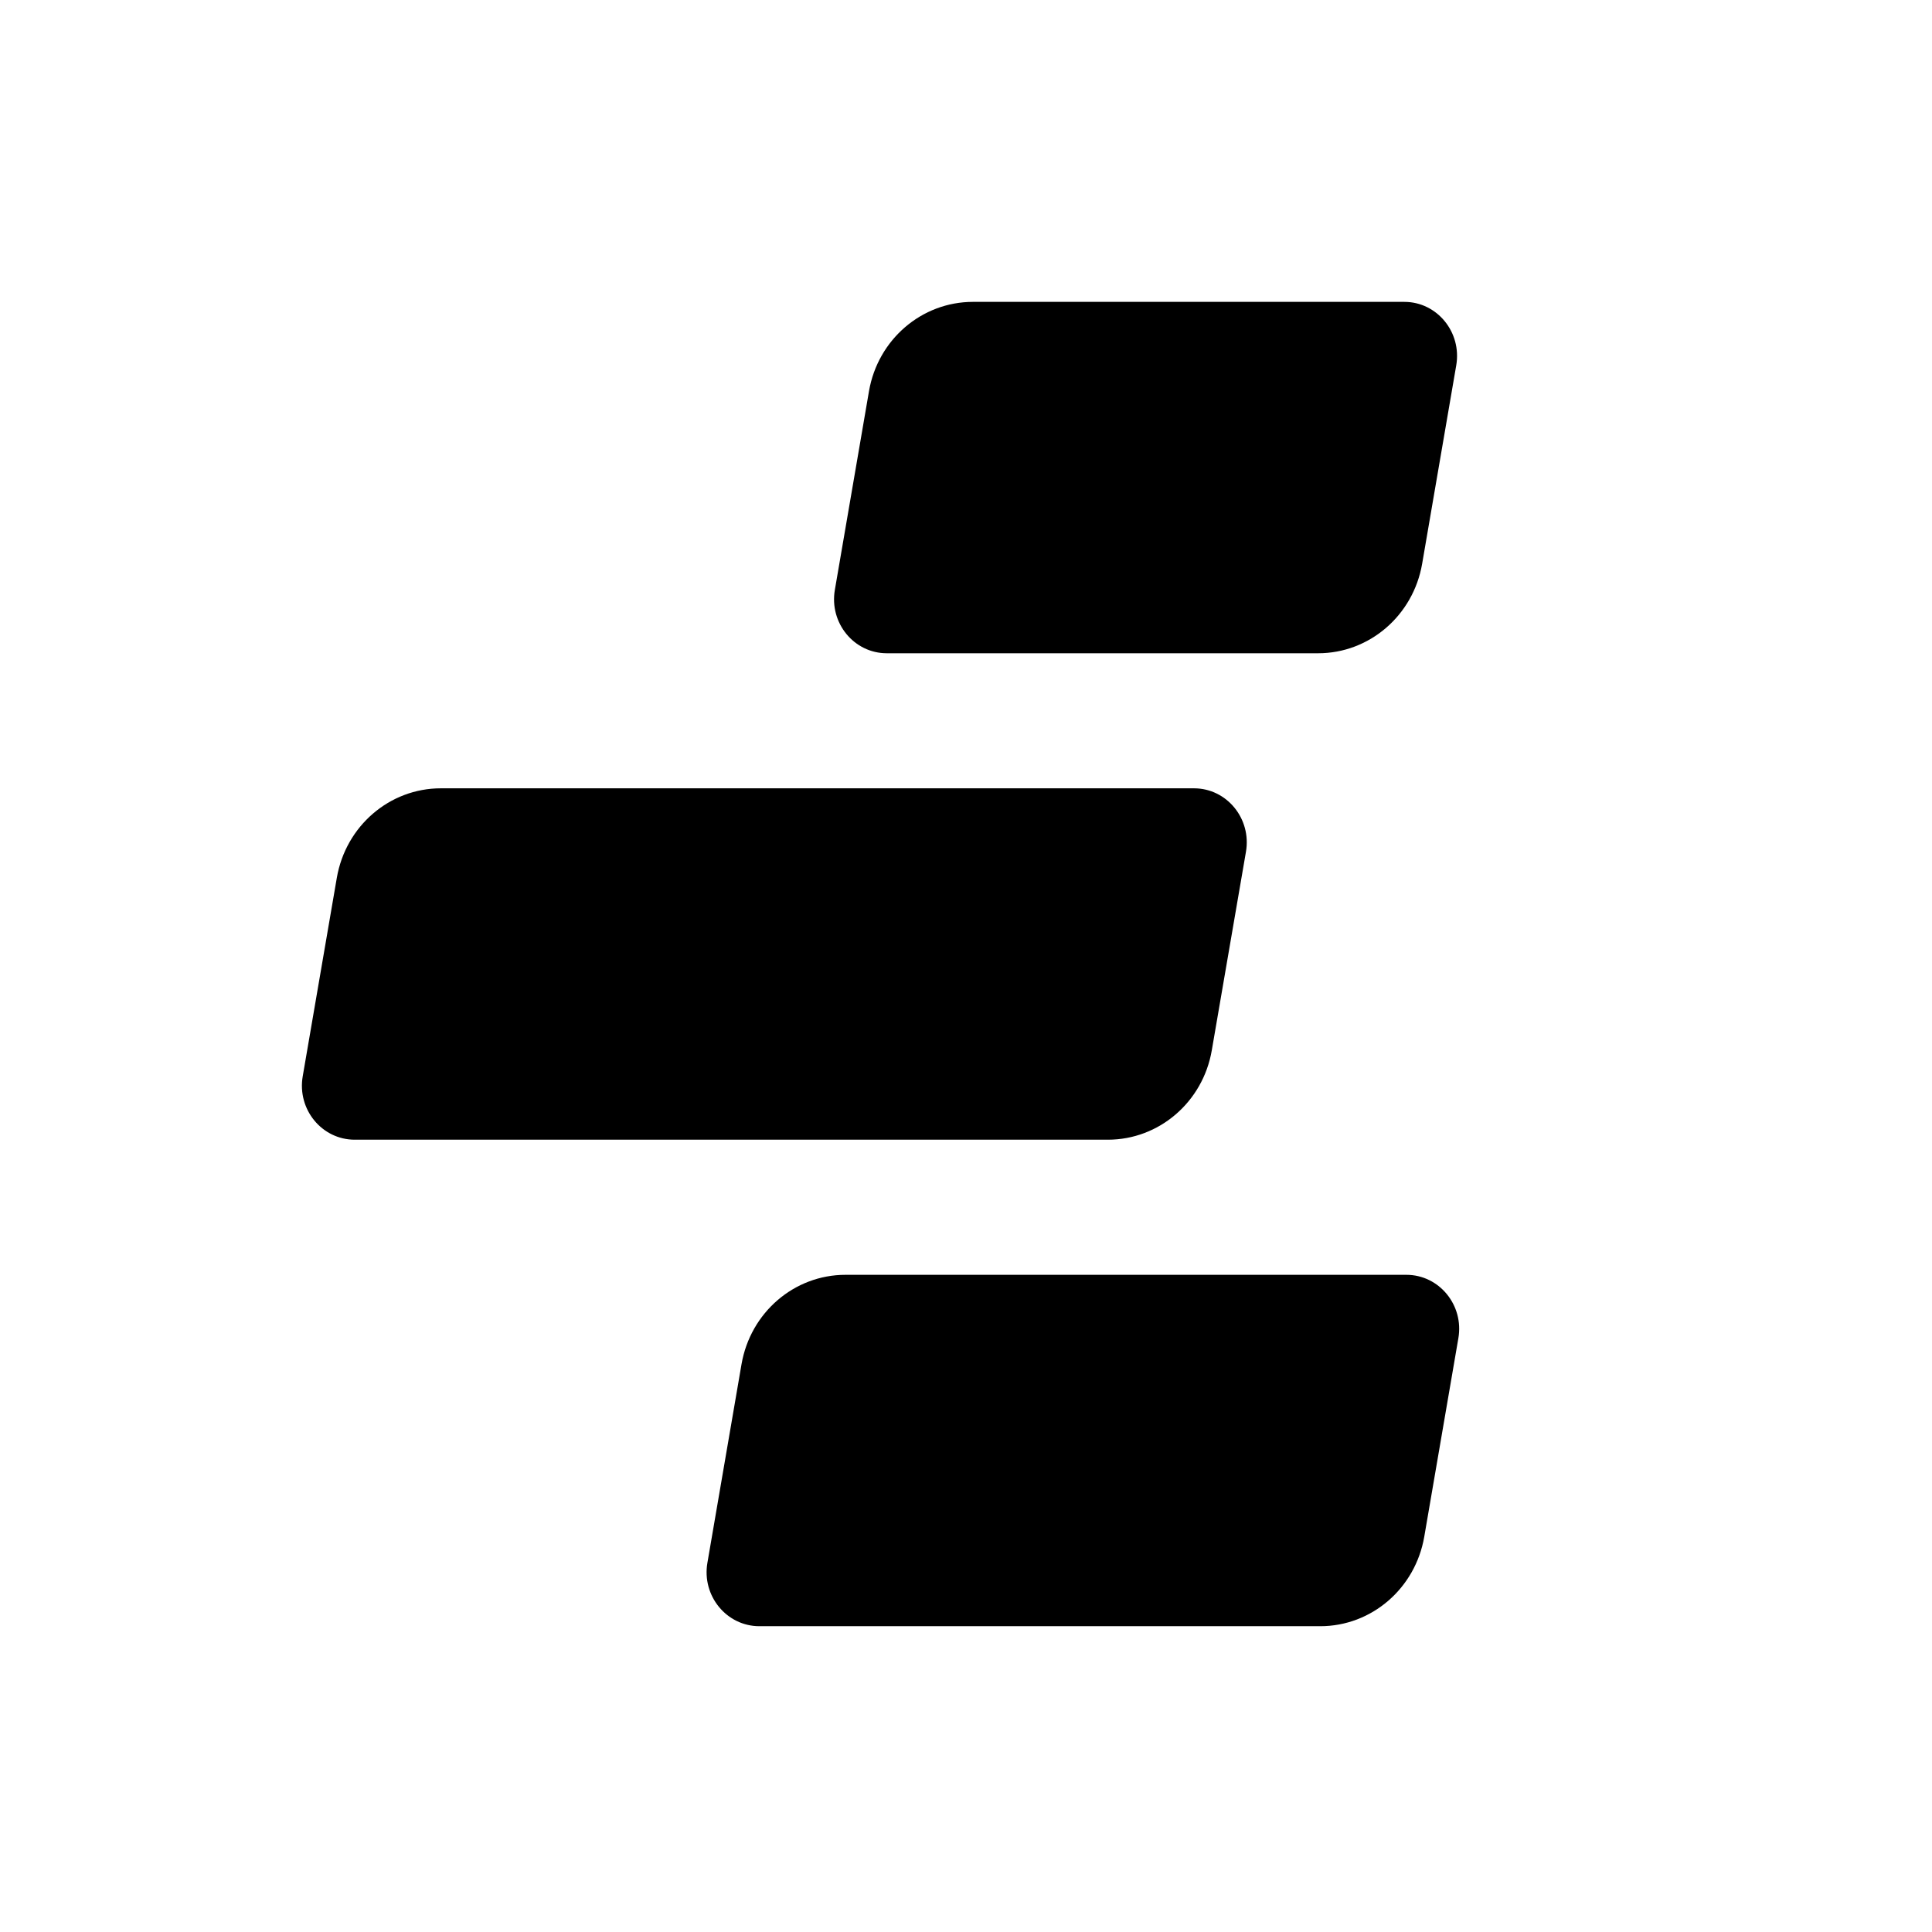
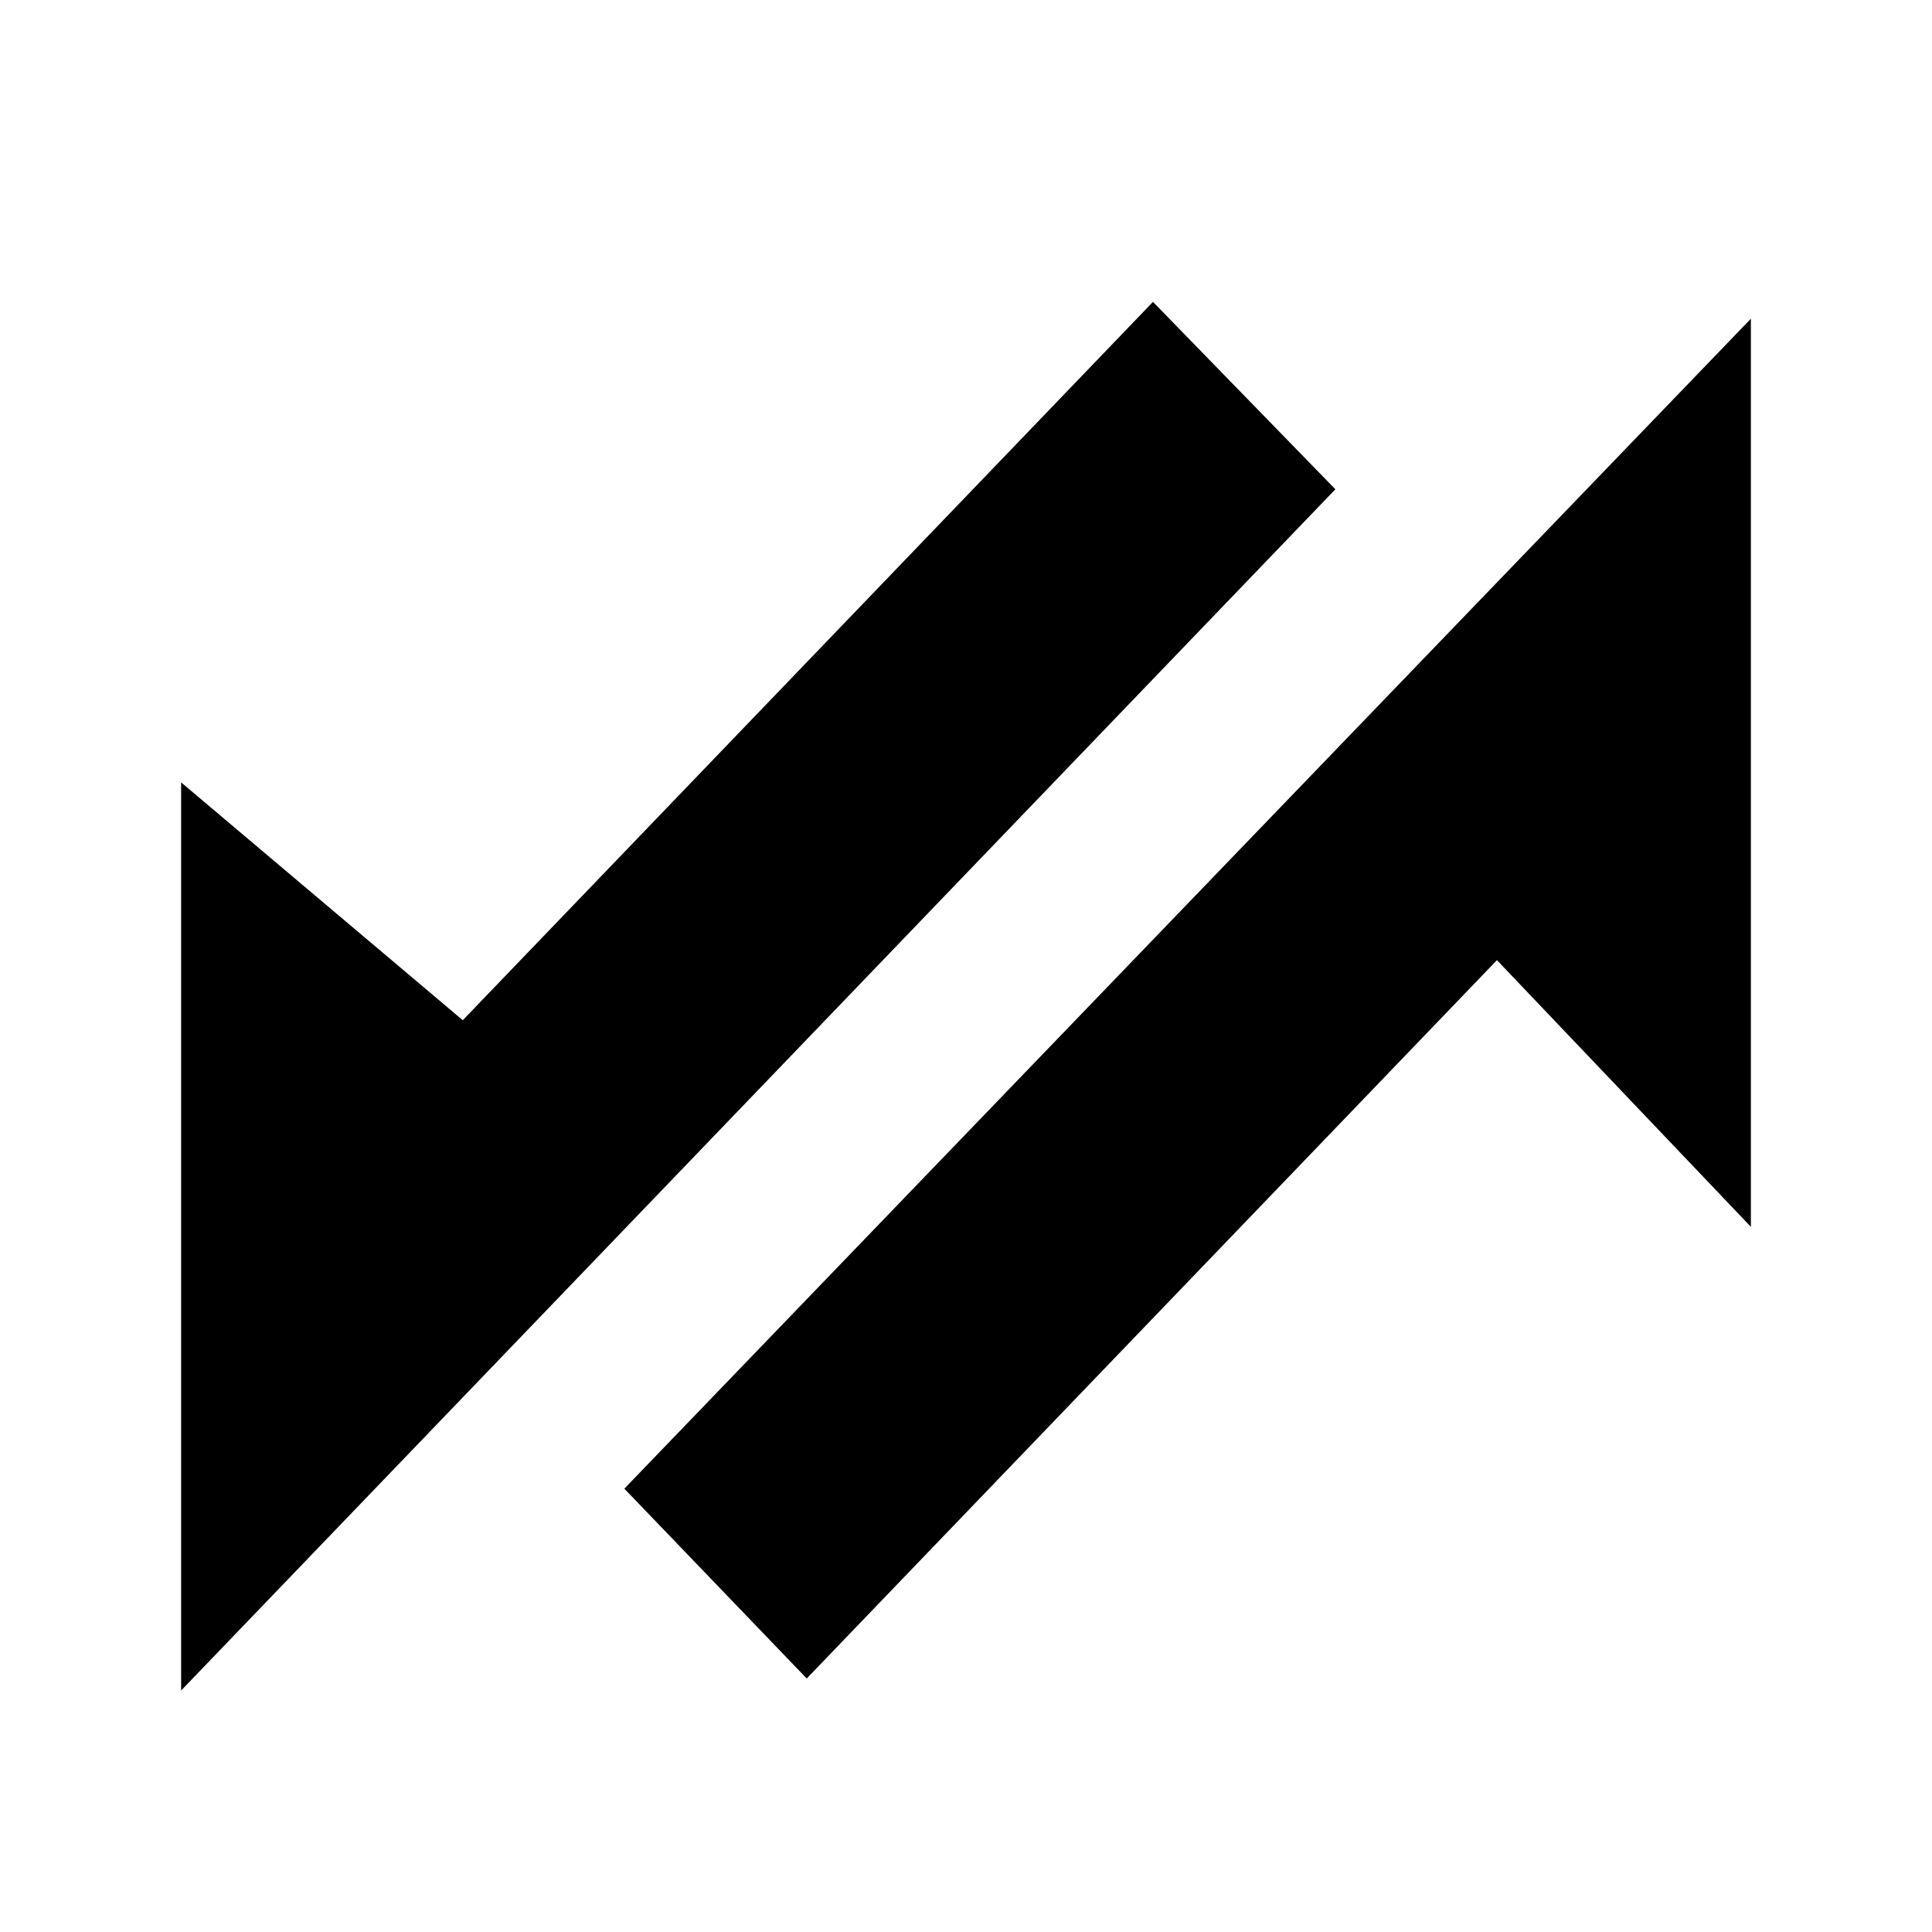
<svg xmlns="http://www.w3.org/2000/svg" width="32" height="32" viewBox="0 0 32 32" fill="none">
-   <path d="M14.393 6.48L13.828 9.769C13.733 10.317 14.144 10.82 14.688 10.82H21.833C22.681 10.82 23.407 10.195 23.555 9.339L24.12 6.051C24.214 5.503 23.803 5 23.26 5H16.115C15.266 5 14.54 5.624 14.393 6.48Z" fill="currentColor" />
-   <path d="M12.282 22.595L11.717 25.884C11.622 26.432 12.034 26.935 12.578 26.935H21.868C22.717 26.935 23.442 26.31 23.59 25.454L24.155 22.166C24.25 21.618 23.838 21.115 23.294 21.115H14.004C13.155 21.115 12.43 21.739 12.282 22.595Z" fill="currentColor" />
-   <path d="M5.579 14.538L5.014 17.827C4.92 18.375 5.331 18.877 5.875 18.877H18.35C19.198 18.877 19.924 18.253 20.071 17.397L20.637 14.108C20.731 13.56 20.32 13.057 19.776 13.057H7.301C6.452 13.057 5.727 13.682 5.579 14.538Z" fill="currentColor" />
+   <path d="M10.341 24.657L13.362 27.801L24.794 15.903L29 20.32V5.279L10.341 24.657Z" fill="currentColor" />
+   <path d="M22.118 8.104L19.097 5L7.665 16.898L3 12.959V28L22.118 8.104Z" fill="currentColor" />
</svg>
